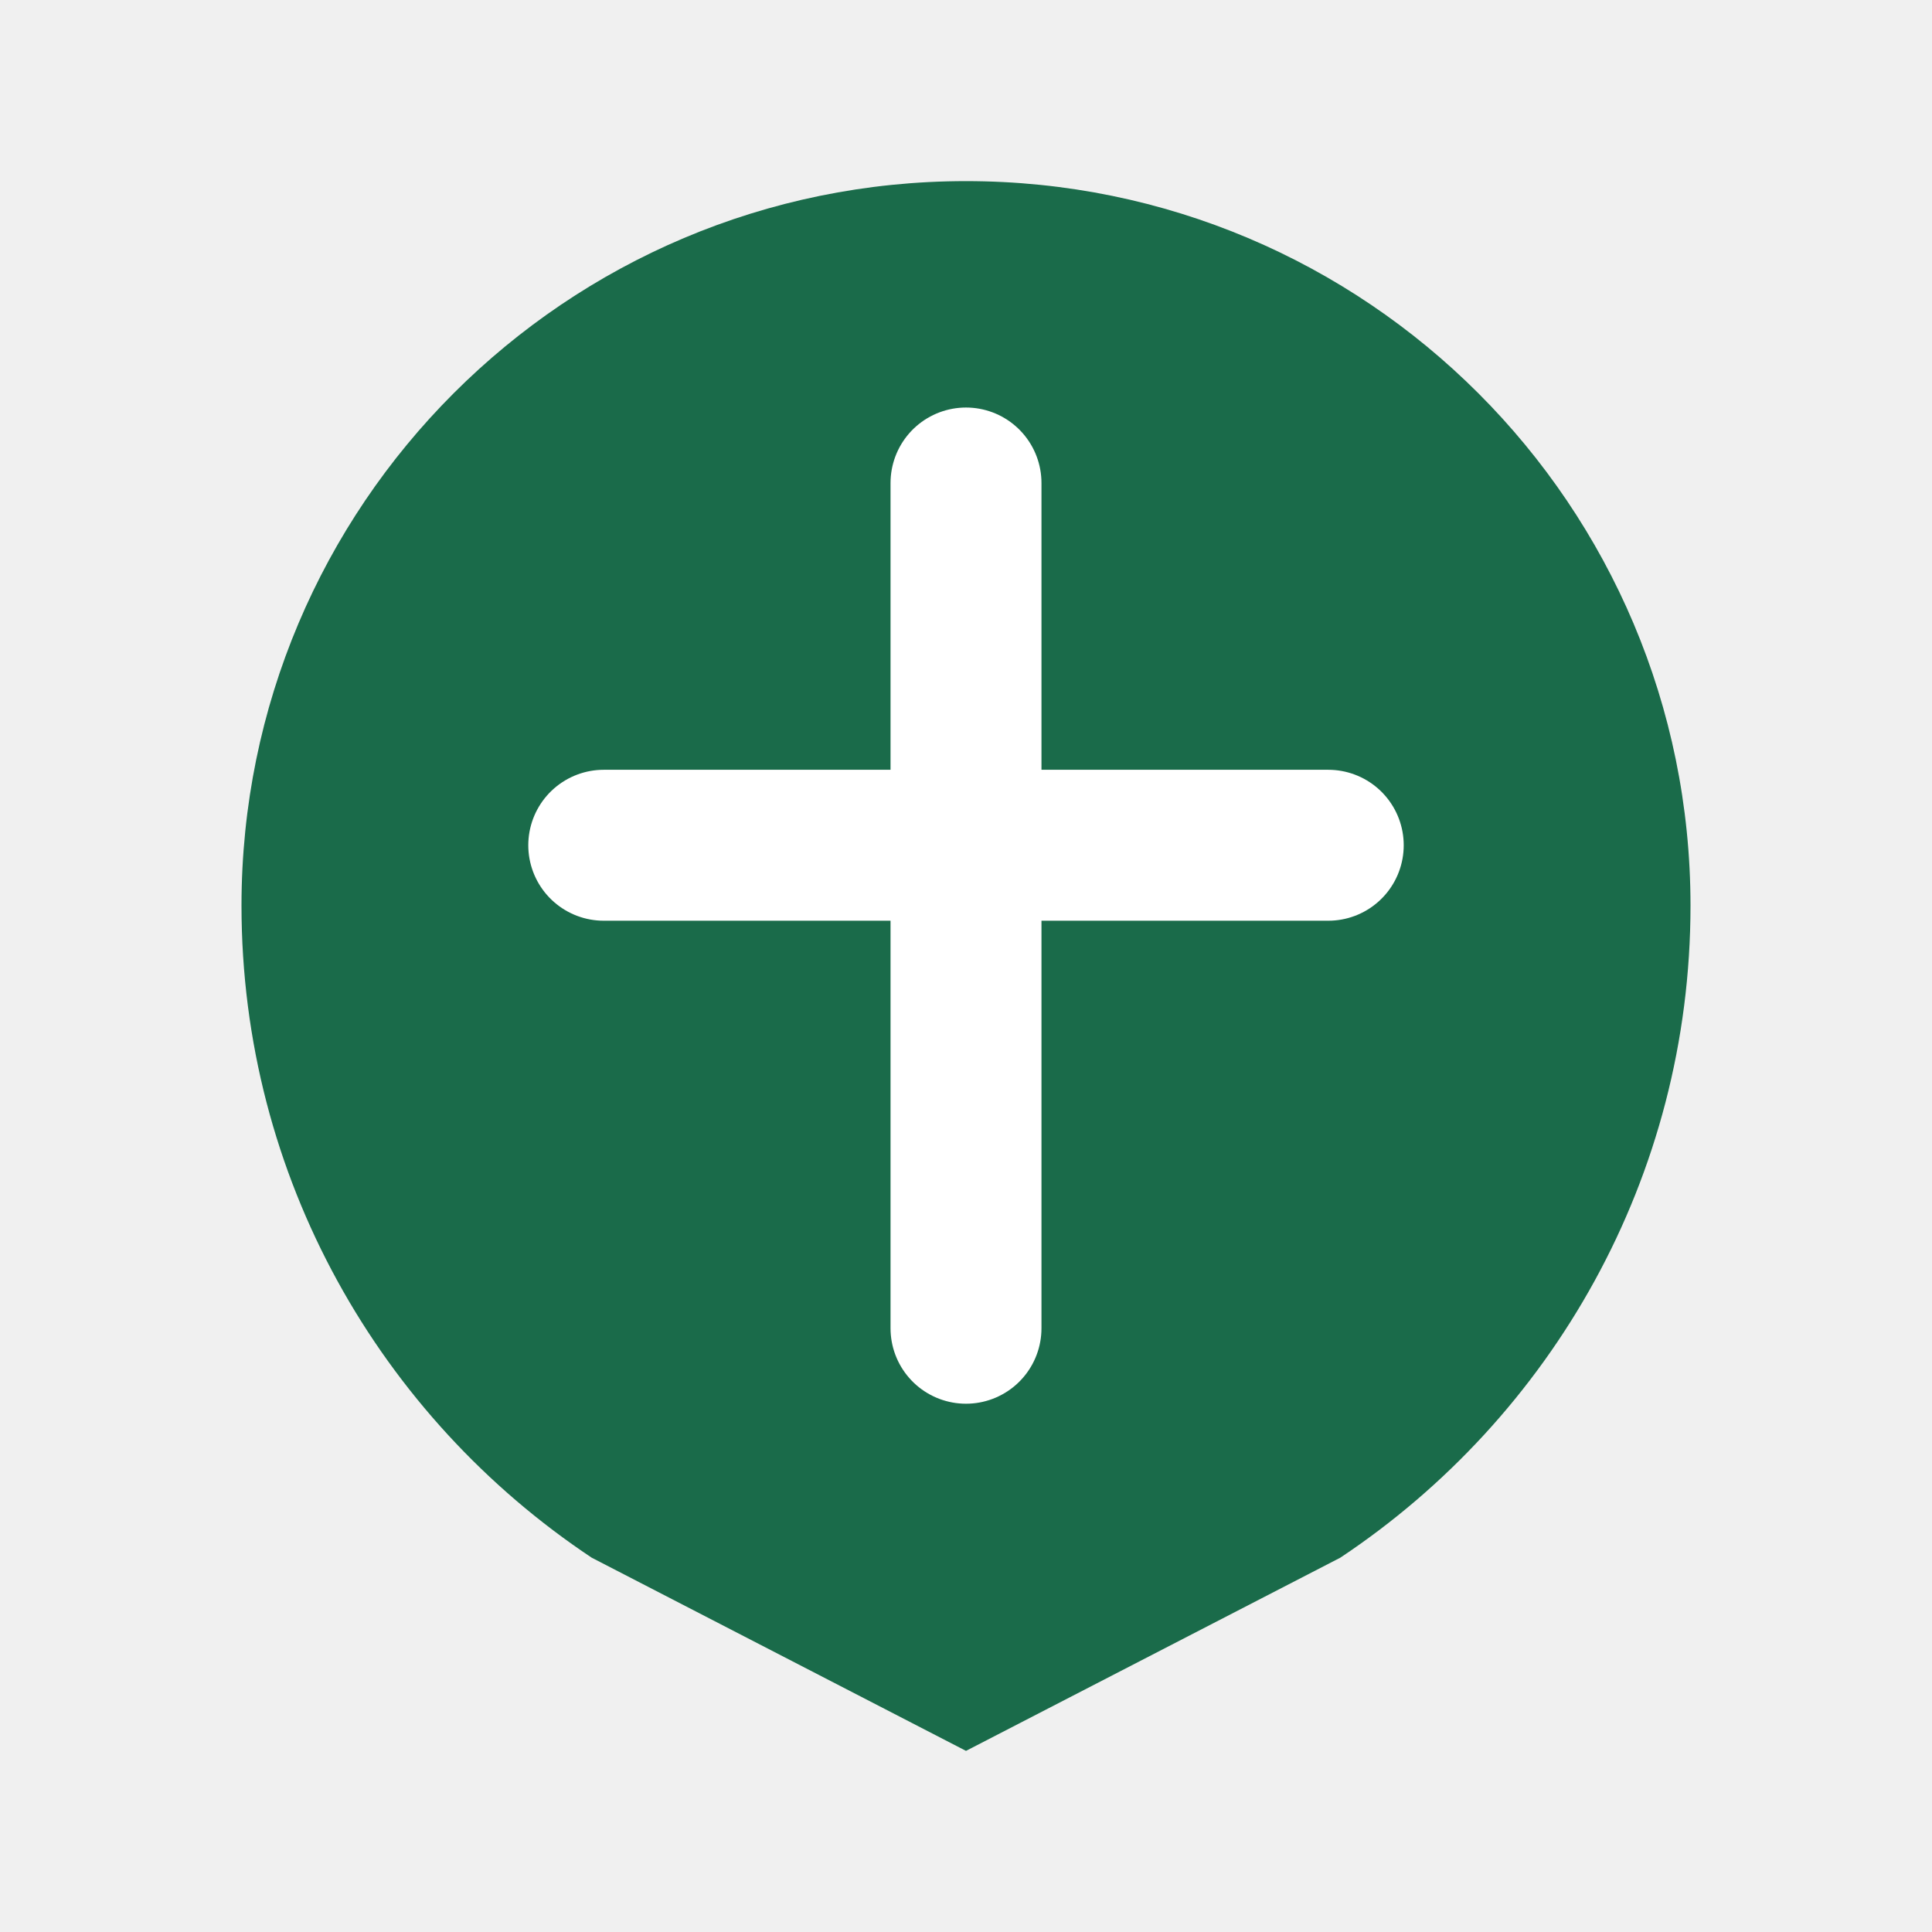
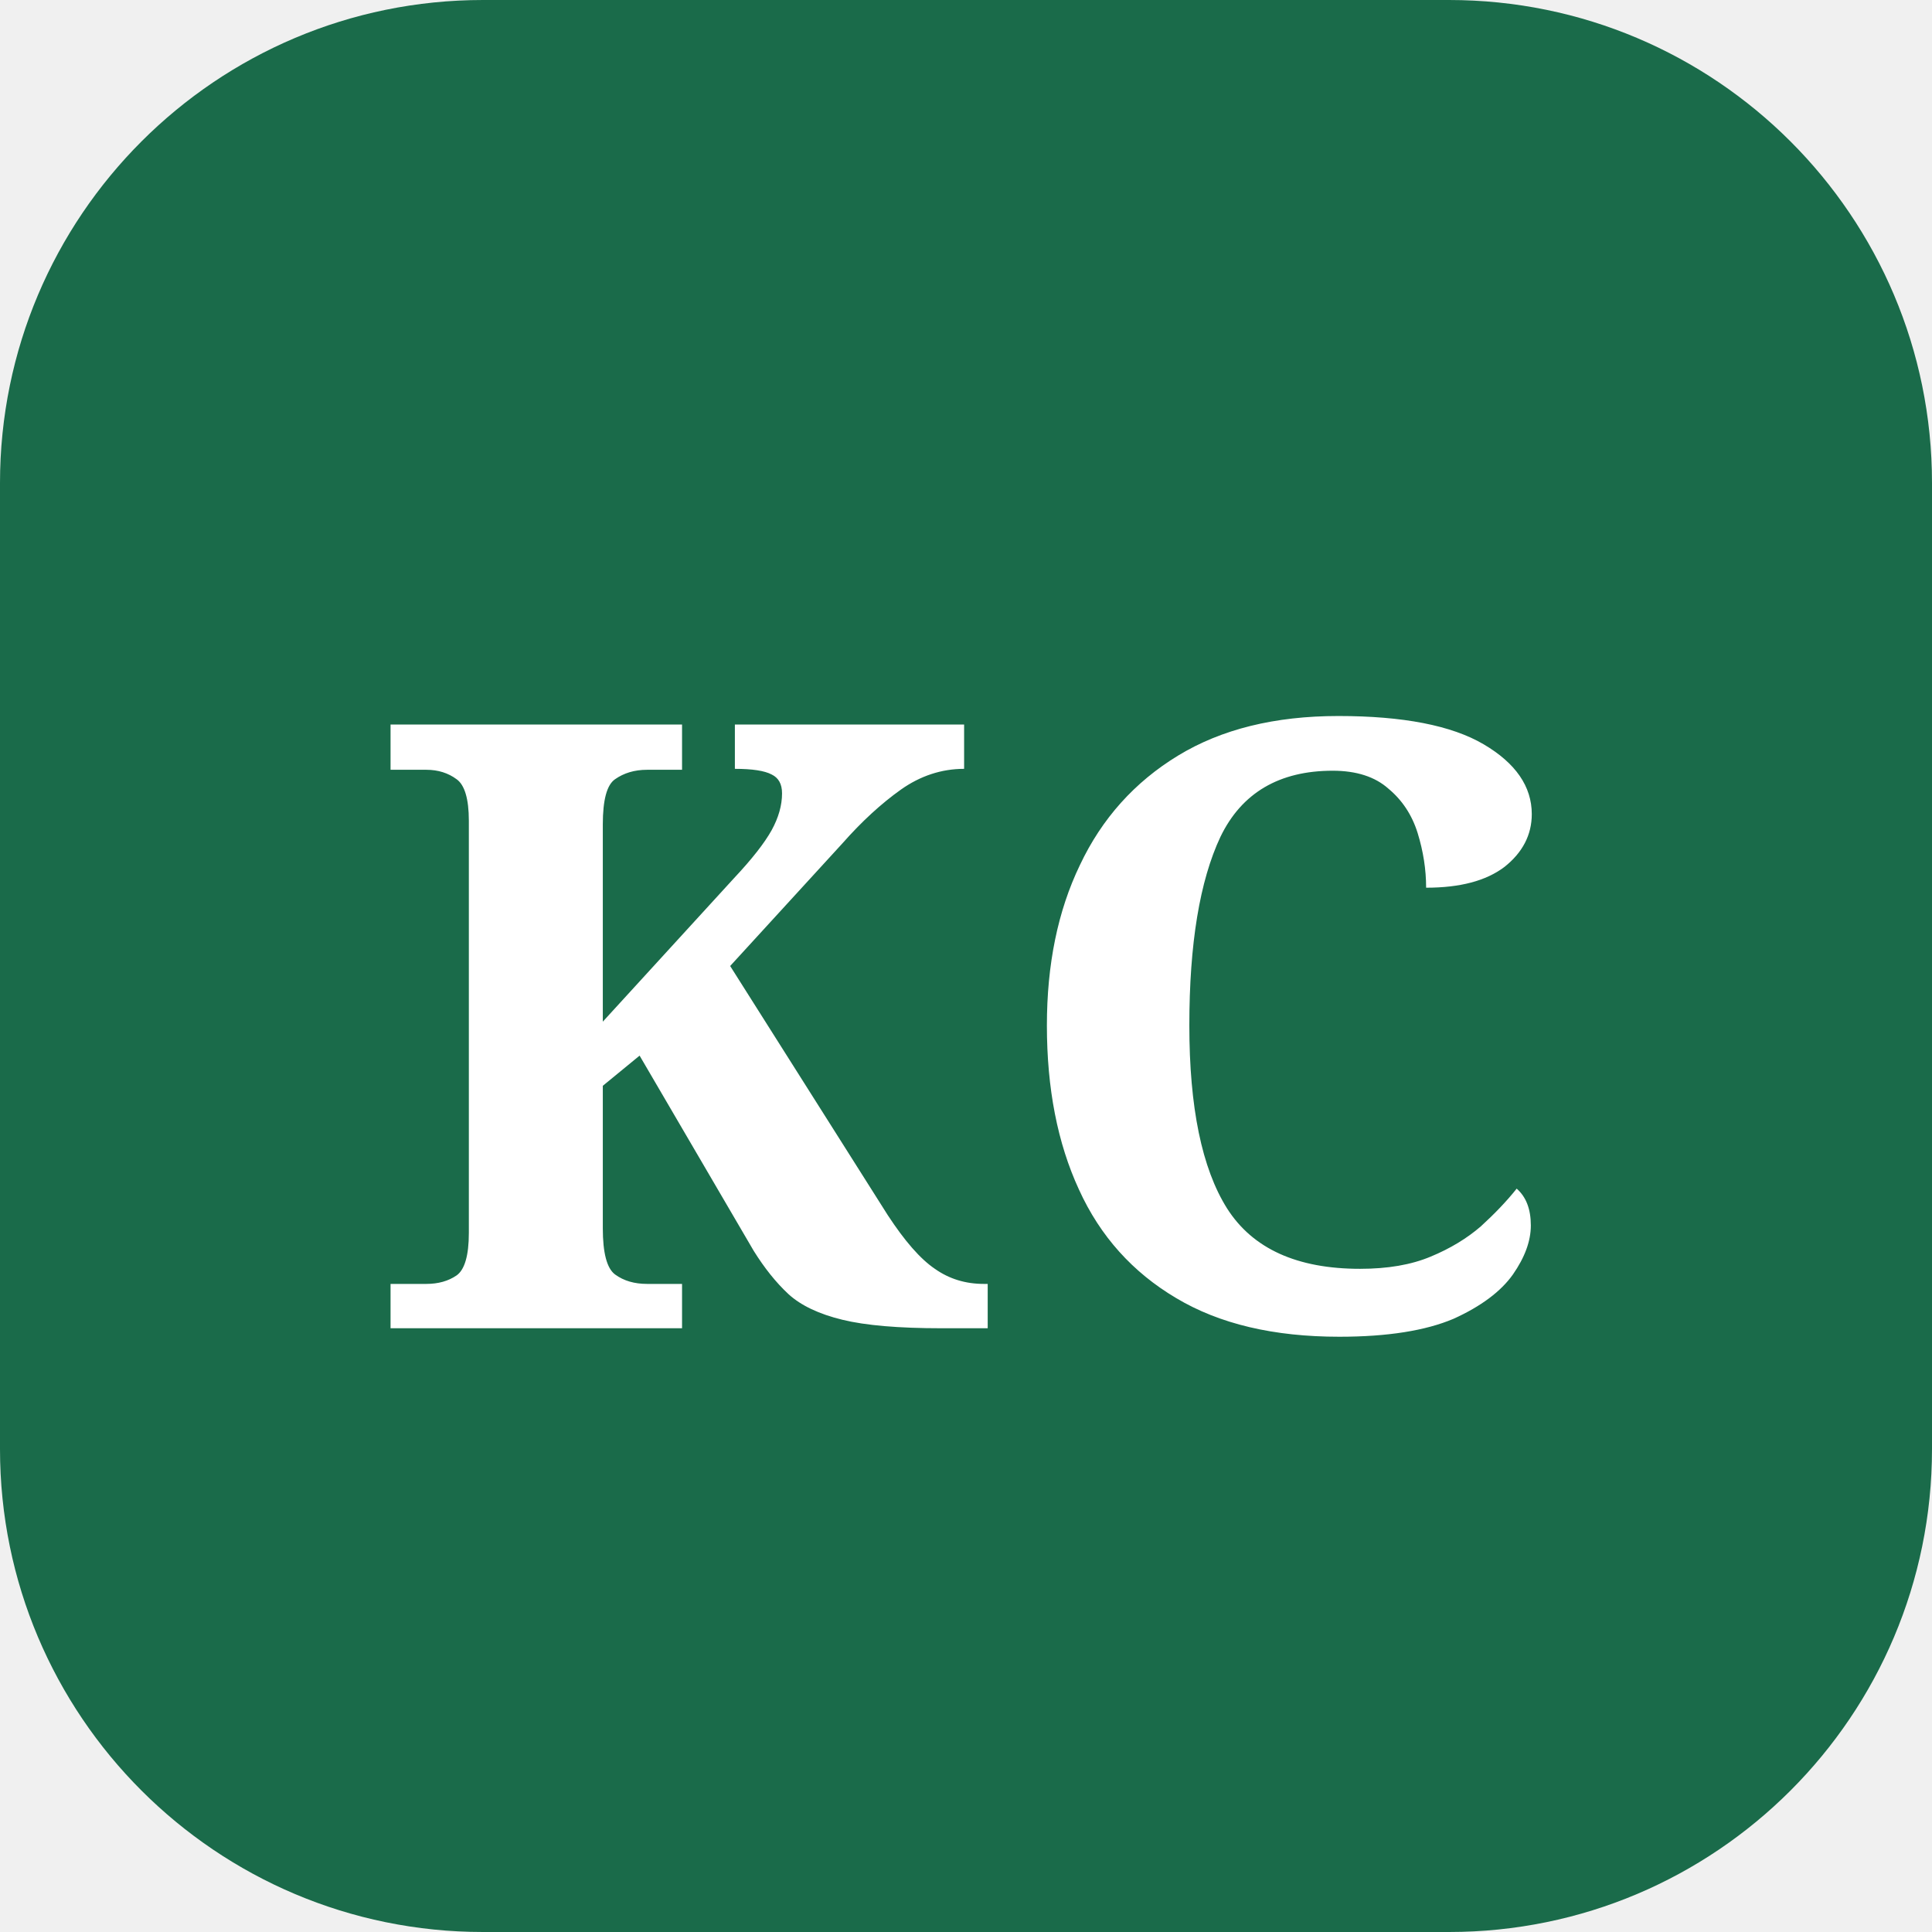
<svg xmlns="http://www.w3.org/2000/svg" width="32" height="32" viewBox="0 0 32 32">
-   <path d="M16 3C9.37 3 4 8.37 4 15c0 4.5 2.3 8.47 5.8 10.8L16 29l6.2-3.2C25.7 23.47 28 19.5 28 15c0-6.63-5.37-12-12-12z" fill="#1a6b4a" />
-   <path d="M16 8v14M10 14h12" stroke="white" stroke-width="2.5" stroke-linecap="round" />
+   <rect width="32" height="32" rx="8" fill="#1a6b4a" />
+   <text x="16" y="22" font-family="Georgia, serif" font-size="14" font-weight="bold" fill="white" text-anchor="middle" letter-spacing="0.5">KC</text>
</svg>
